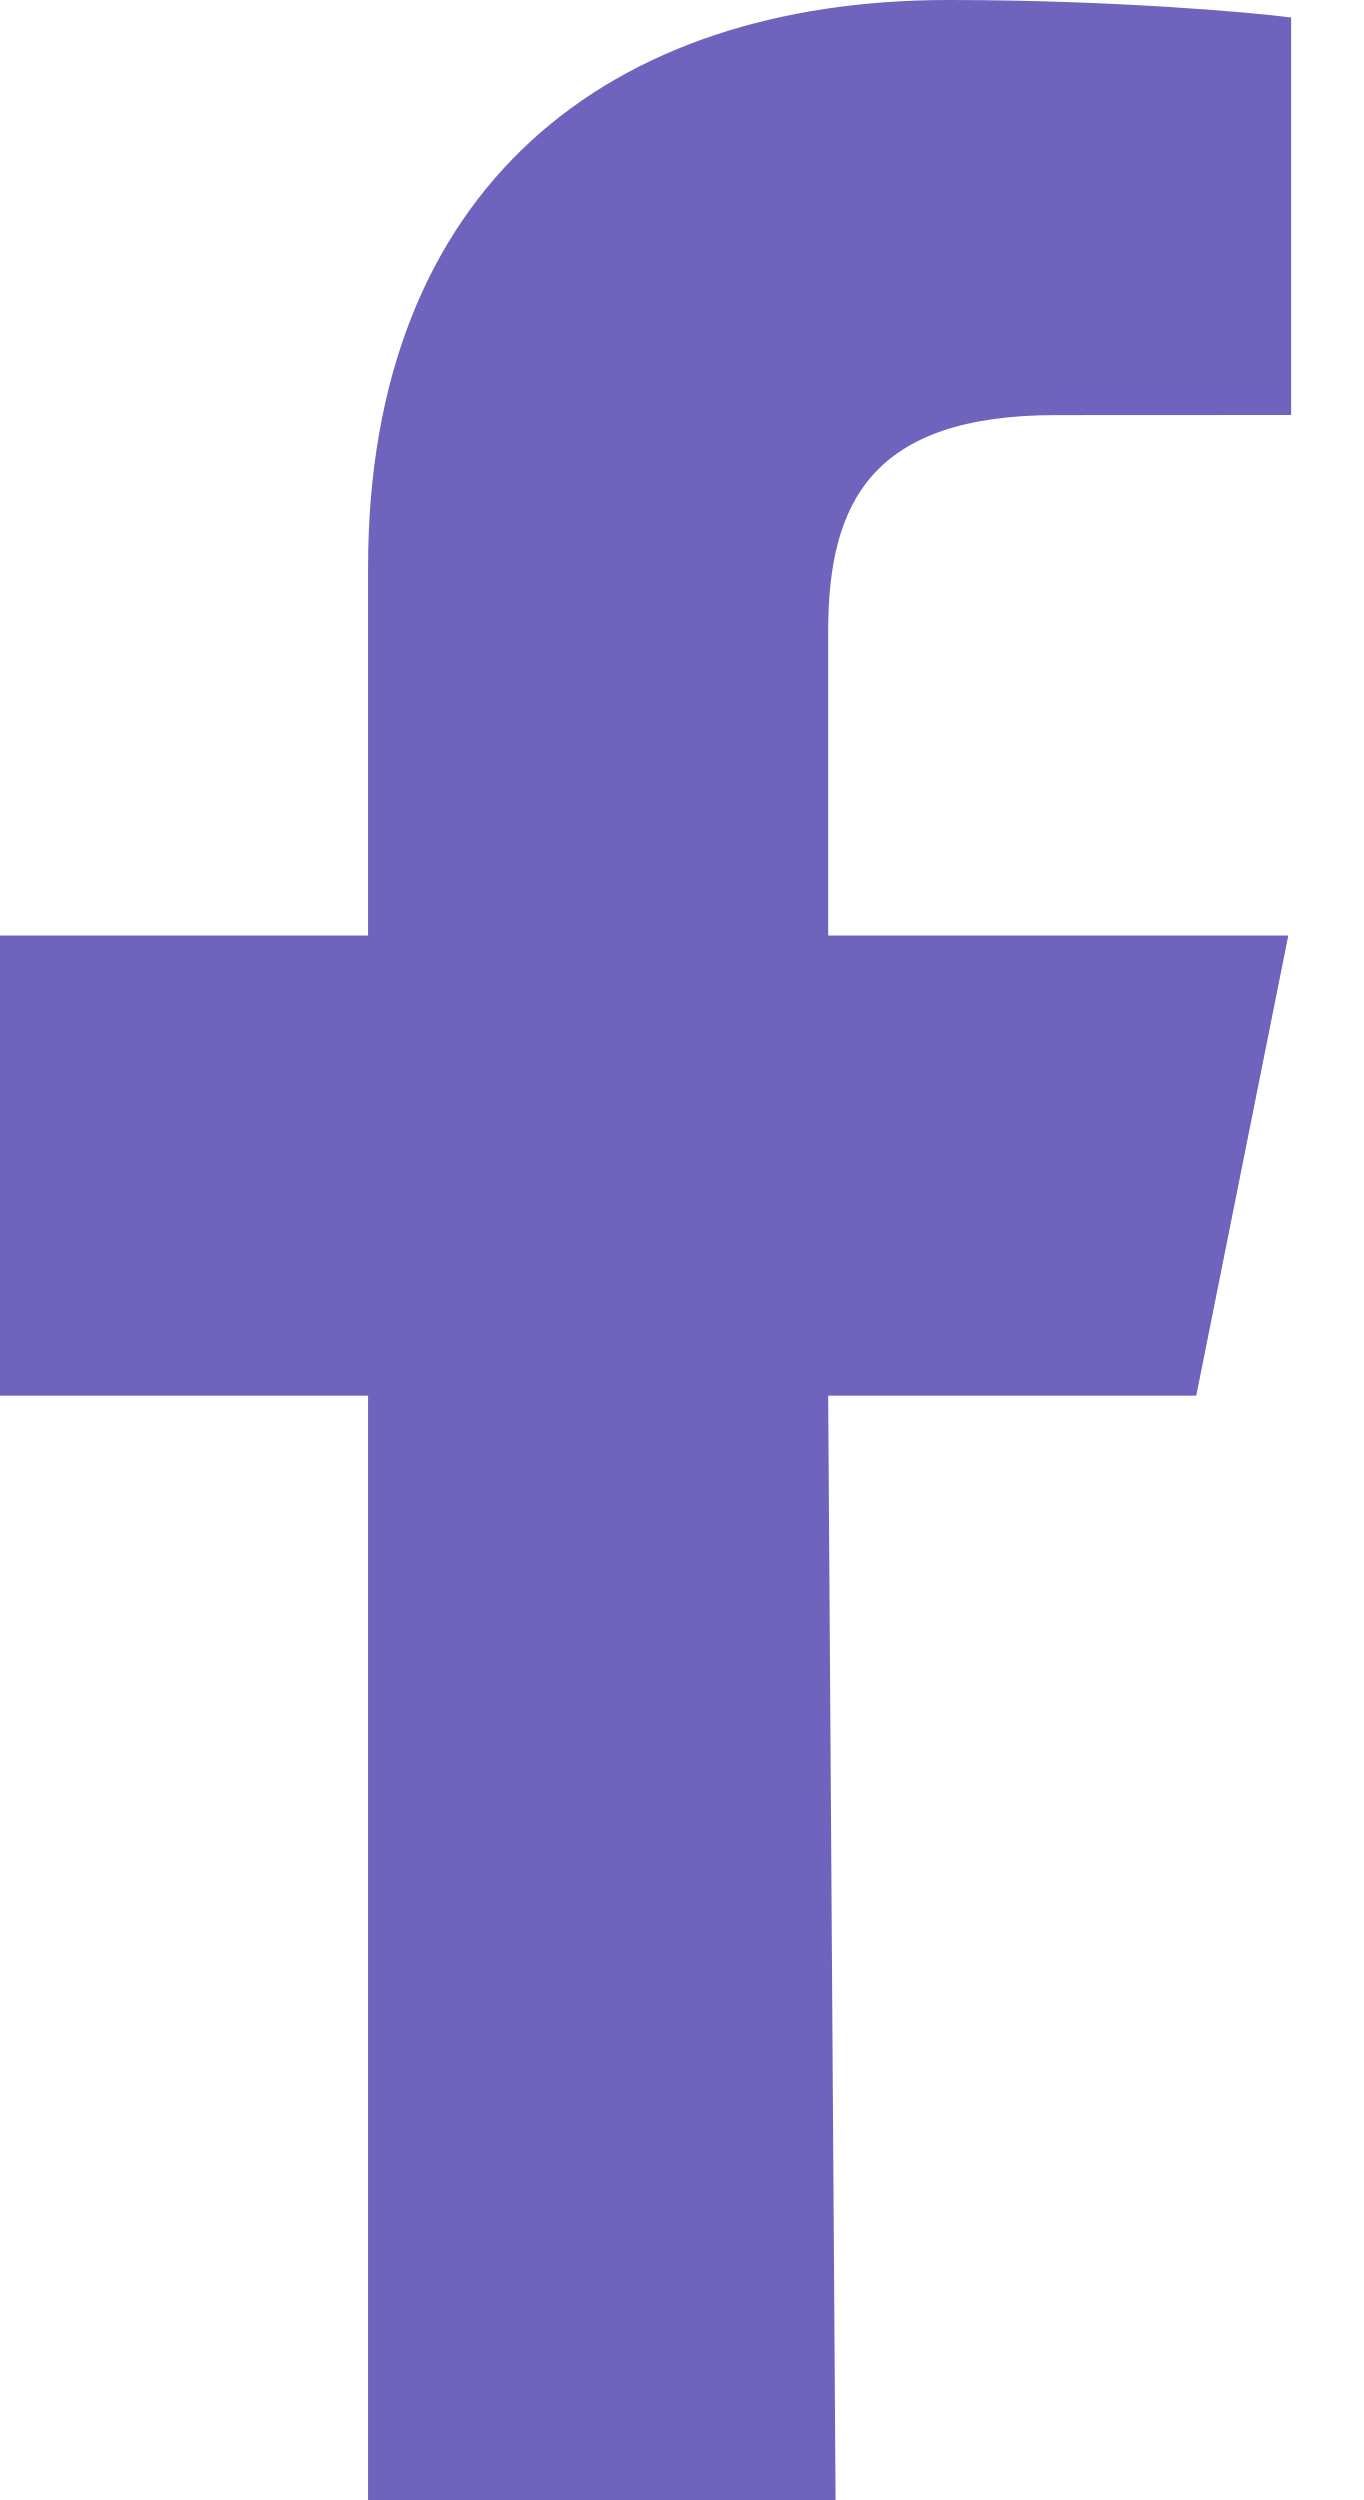
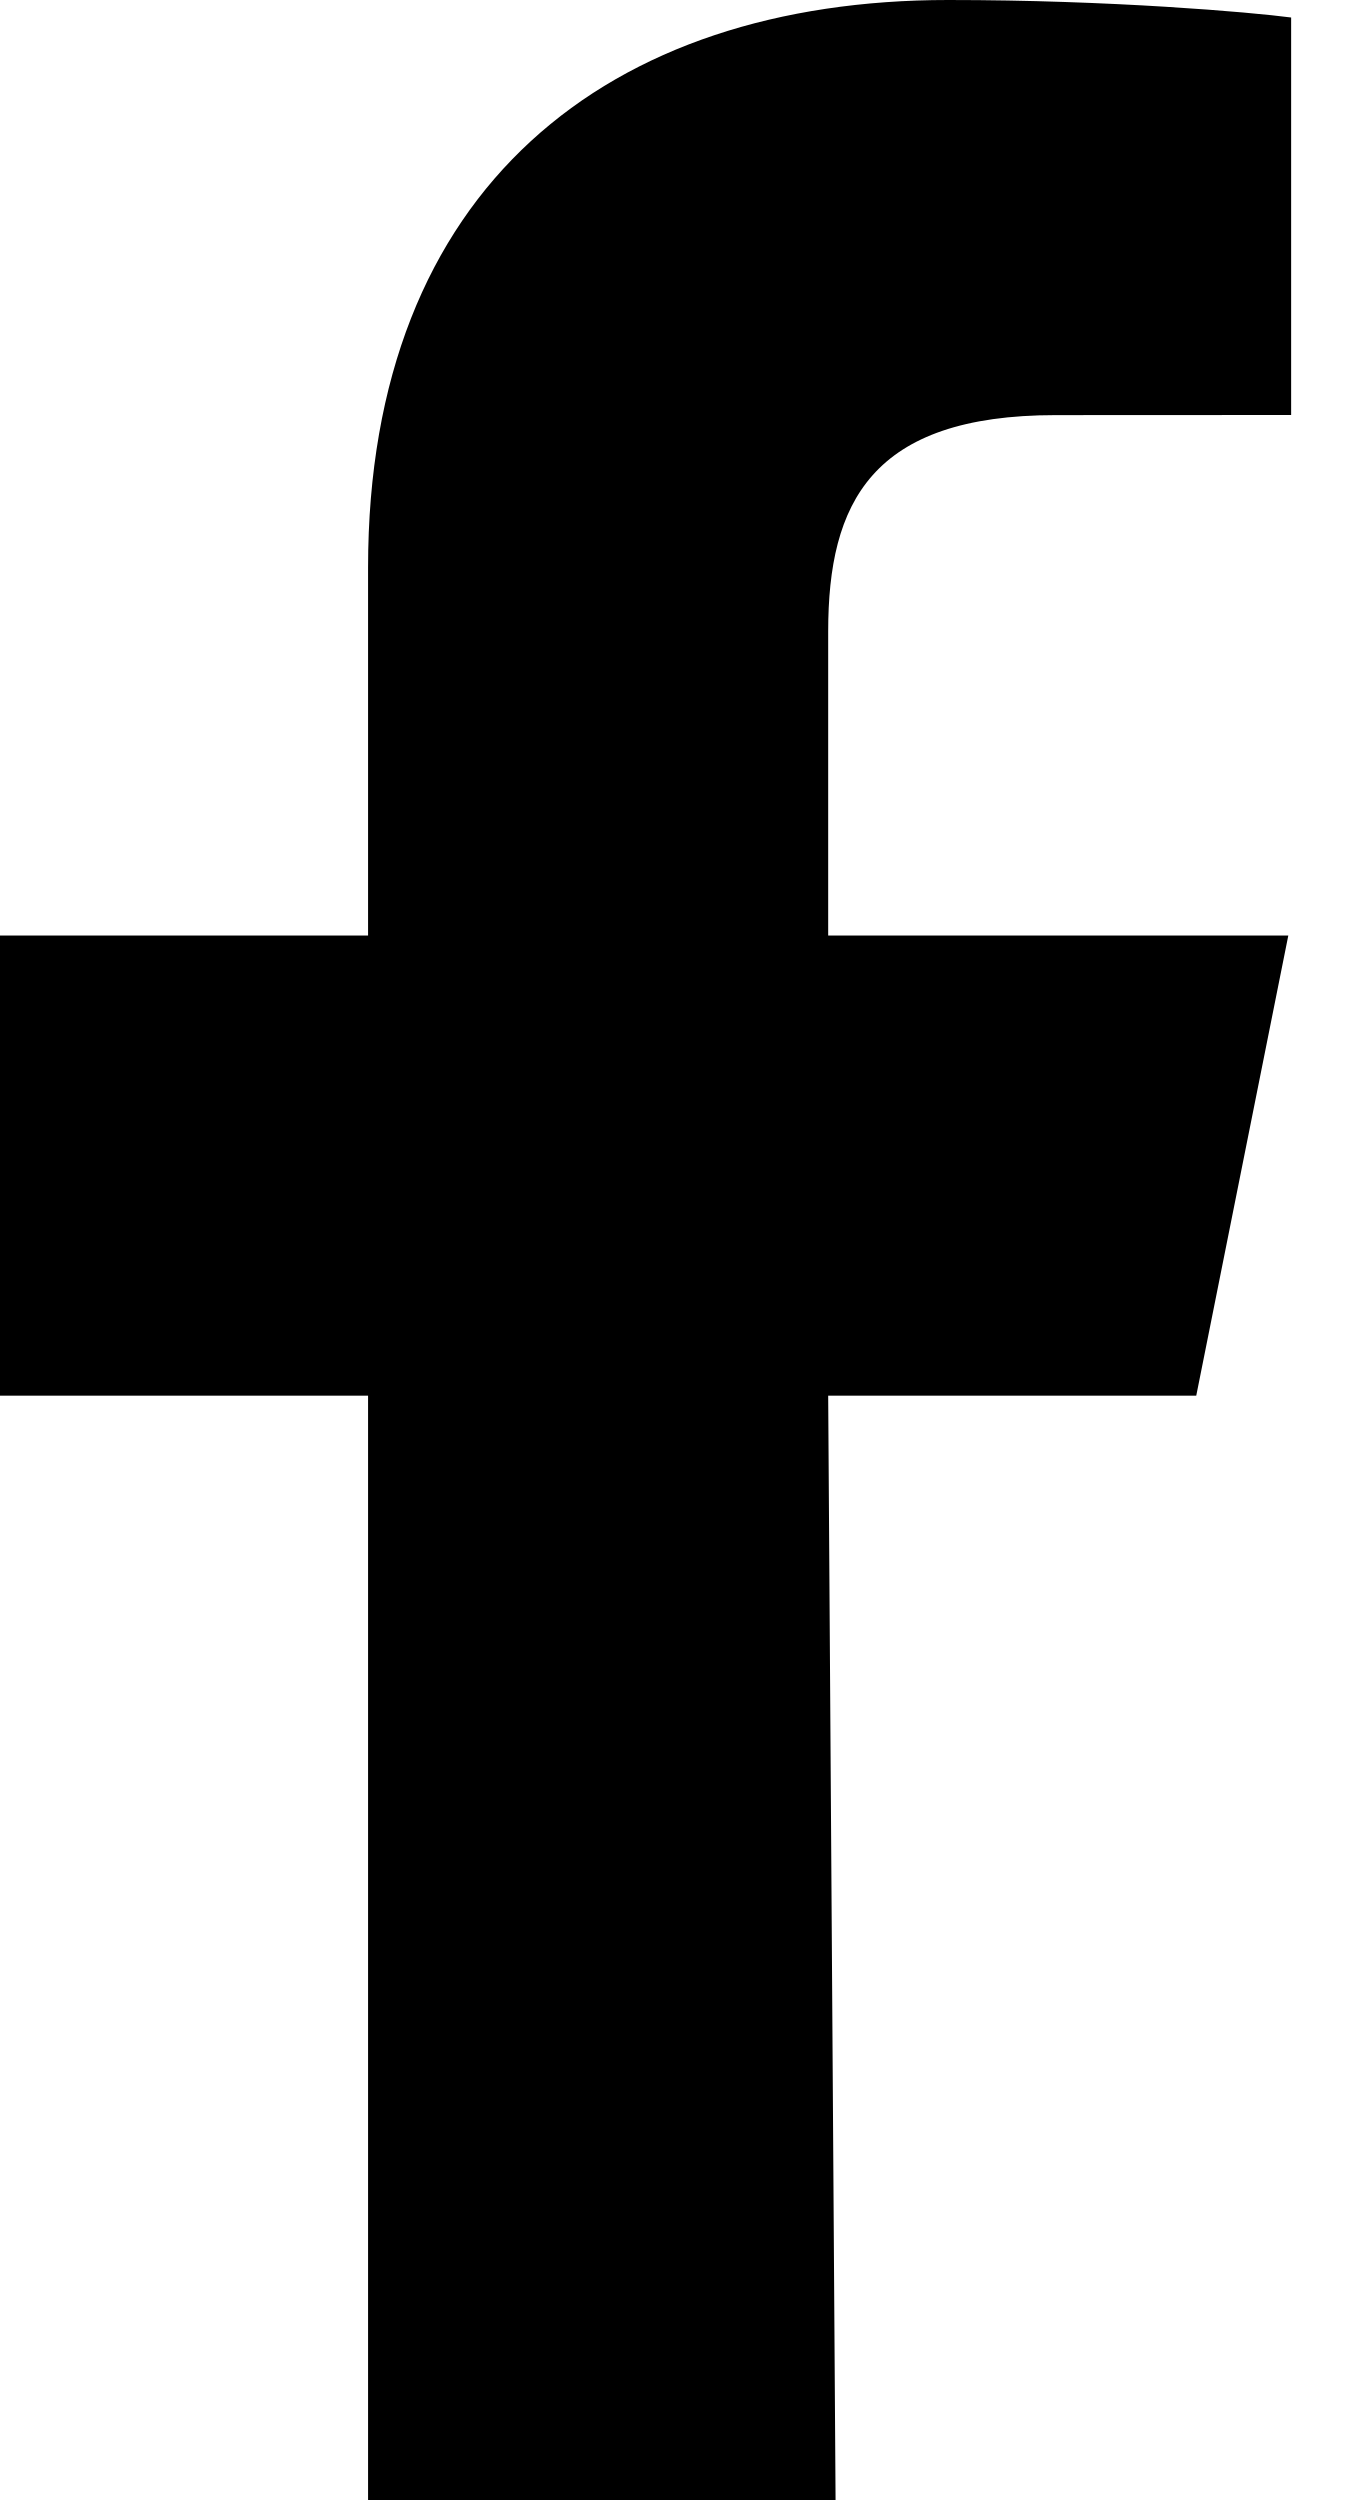
- <svg xmlns="http://www.w3.org/2000/svg" width="12" height="22" viewBox="0 0 12 22" fill="none">
-   <path fill-rule="evenodd" clip-rule="evenodd" d="M3.239 22V12.282H0V8.233H3.239V4.994C3.239 1.647 5.358 0 8.344 0C9.774 0 11.004 0.107 11.362 0.154V3.652L9.291 3.653C7.667 3.653 7.288 4.425 7.288 5.557V8.233H11.337L10.527 12.282H7.288L7.353 22" fill="#6E64BD" />
+ <svg xmlns="http://www.w3.org/2000/svg" width="12" height="22" viewBox="0 0 12 22" fill="#000">
+   <path fill-rule="evenodd" clip-rule="evenodd" d="M3.239 22V12.282H0V8.233H3.239V4.994C3.239 1.647 5.358 0 8.344 0C9.774 0 11.004 0.107 11.362 0.154V3.652L9.291 3.653C7.667 3.653 7.288 4.425 7.288 5.557V8.233H11.337L10.527 12.282H7.288L7.353 22" fill="#000" />
</svg>
